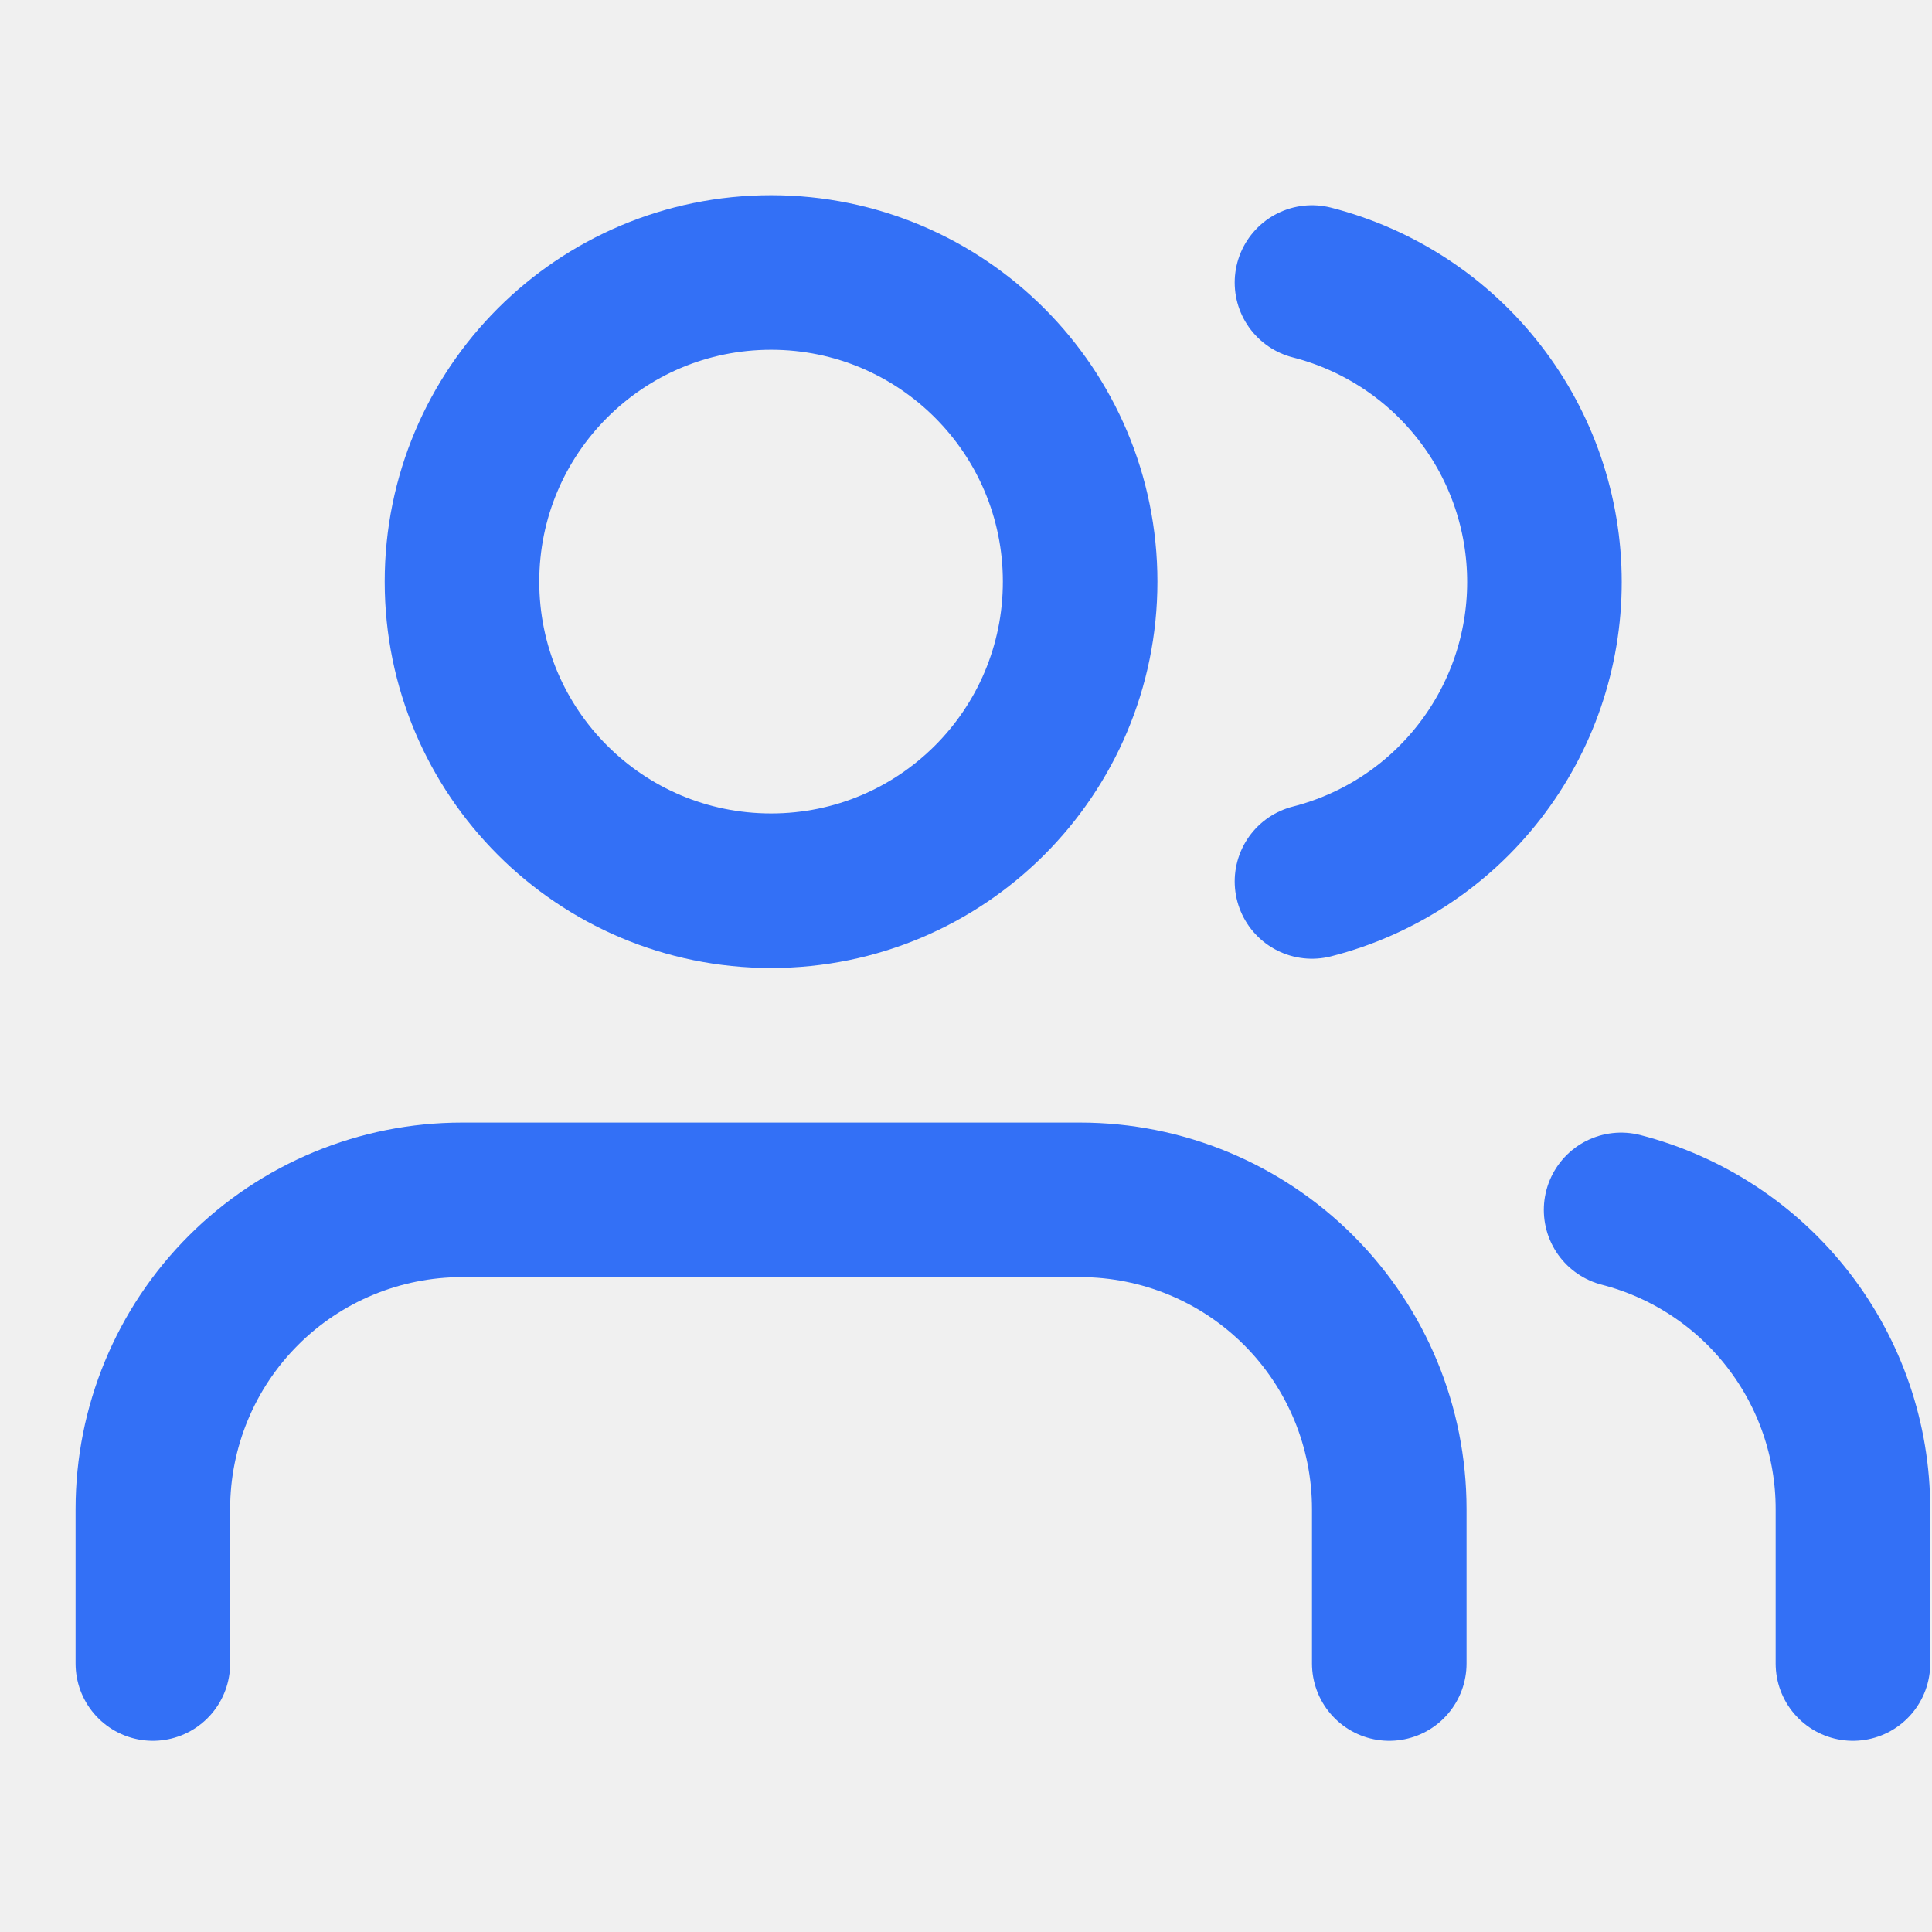
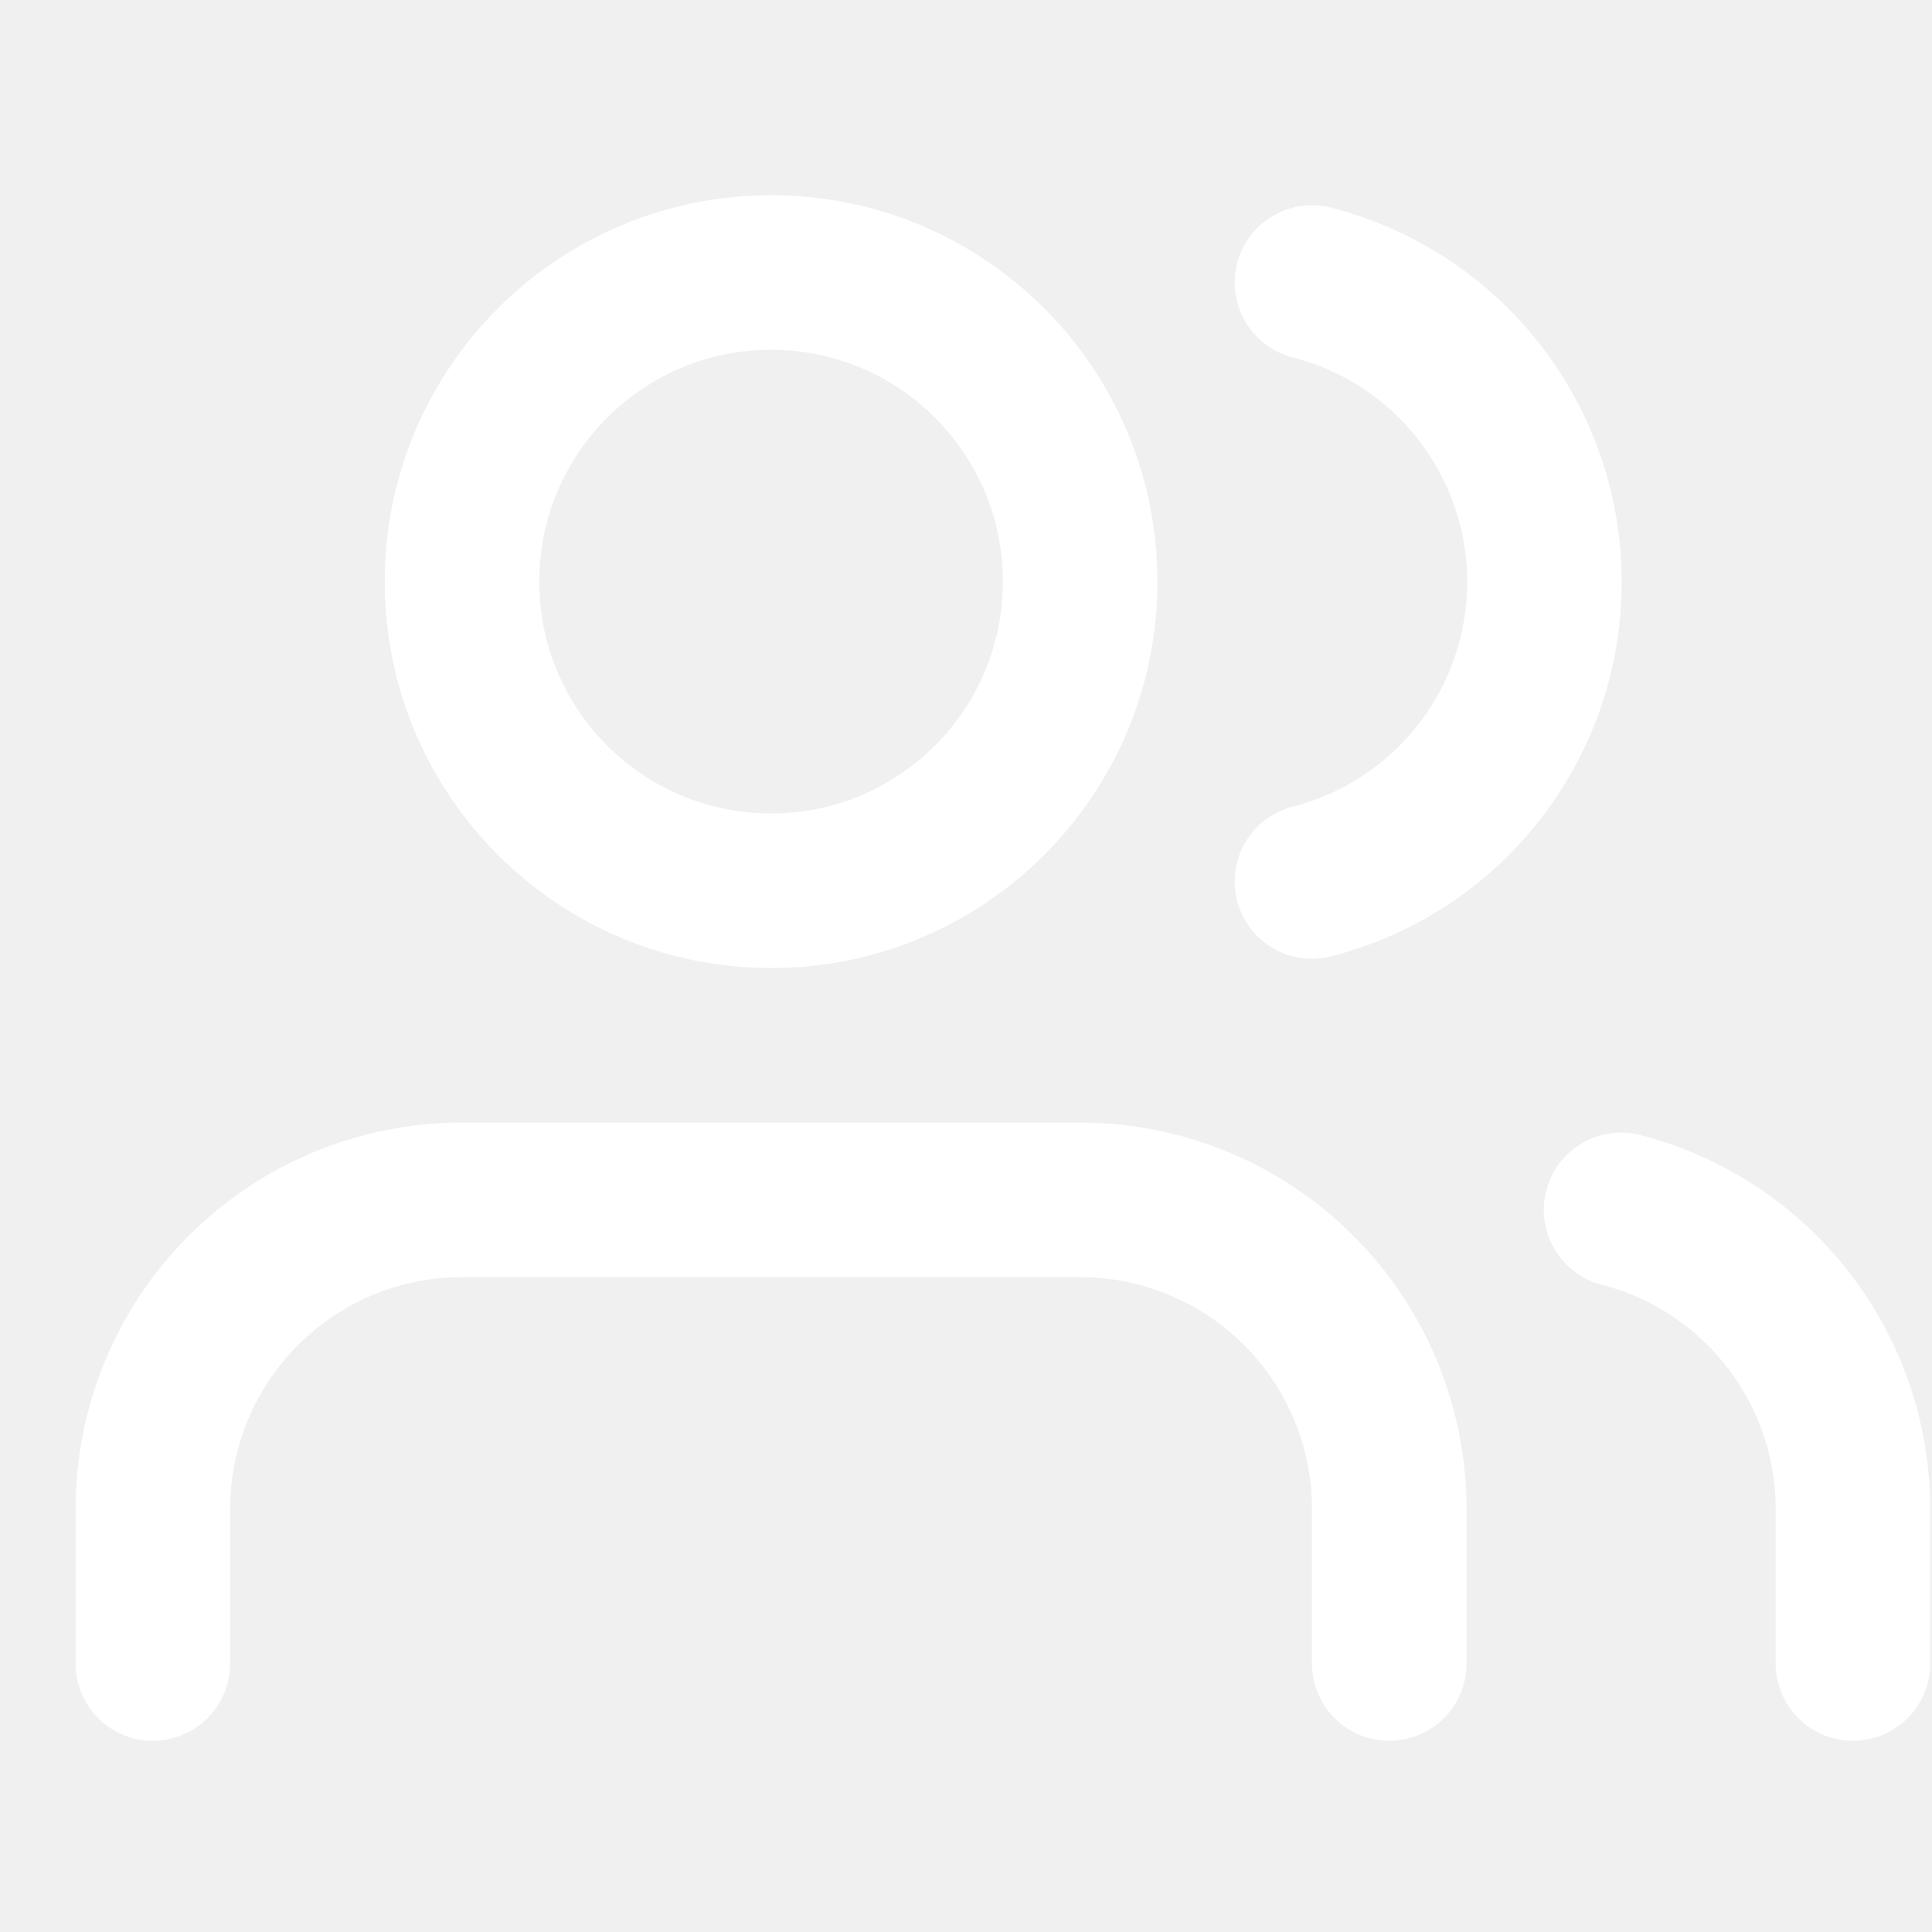
<svg xmlns="http://www.w3.org/2000/svg" width="25" height="25" viewBox="0 0 25 25" fill="none">
  <g clip-path="url(#clip0_1388_844)">
-     <path d="M17.977 21.526V19.526C17.977 18.465 17.556 17.448 16.806 16.698C16.056 15.948 15.038 15.526 13.977 15.526H5.978C4.917 15.526 3.899 15.948 3.149 16.698C2.399 17.448 1.978 18.465 1.978 19.526V21.526" stroke="#3370F6" stroke-width="2" stroke-linecap="round" stroke-linejoin="round" />
-     <path d="M9.978 11.526C12.187 11.526 13.977 9.736 13.977 7.526C13.977 5.317 12.187 3.526 9.978 3.526C7.768 3.526 5.978 5.317 5.978 7.526C5.978 9.736 7.768 11.526 9.978 11.526Z" stroke="#3370F6" stroke-width="2" stroke-linecap="round" stroke-linejoin="round" />
-     <path d="M23.977 21.526V19.526C23.977 18.64 23.682 17.779 23.139 17.079C22.596 16.378 21.836 15.878 20.977 15.656" stroke="#3370F6" stroke-width="2" stroke-linecap="round" stroke-linejoin="round" />
-     <path d="M16.977 3.656C17.838 3.877 18.601 4.377 19.145 5.079C19.69 5.78 19.985 6.643 19.985 7.531C19.985 8.42 19.69 9.282 19.145 9.984C18.601 10.686 17.838 11.186 16.977 11.406" stroke="#3370F6" stroke-width="2" stroke-linecap="round" stroke-linejoin="round" />
+     <path d="M17.977 21.526V19.526C17.977 18.465 17.556 17.448 16.806 16.698C16.056 15.948 15.038 15.526 13.977 15.526H5.978C4.917 15.526 3.899 15.948 3.149 16.698C2.399 17.448 1.978 18.465 1.978 19.526V21.526" stroke="white" stroke-width="2" stroke-linecap="round" stroke-linejoin="round" />
+     <path d="M9.978 11.526C12.187 11.526 13.977 9.736 13.977 7.526C13.977 5.317 12.187 3.526 9.978 3.526C7.768 3.526 5.978 5.317 5.978 7.526C5.978 9.736 7.768 11.526 9.978 11.526Z" stroke="white" stroke-width="2" stroke-linecap="round" stroke-linejoin="round" />
+     <path d="M23.977 21.526V19.526C23.977 18.64 23.682 17.779 23.139 17.079C22.596 16.378 21.836 15.878 20.977 15.656" stroke="white" stroke-width="2" stroke-linecap="round" stroke-linejoin="round" />
+     <path d="M16.977 3.656C17.838 3.877 18.601 4.377 19.145 5.079C19.69 5.78 19.985 6.643 19.985 7.531C19.985 8.42 19.69 9.282 19.145 9.984C18.601 10.686 17.838 11.186 16.977 11.406" stroke="white" stroke-width="2" stroke-linecap="round" stroke-linejoin="round" />
  </g>
  <defs>
    <clipPath id="clip0_1388_844">
      <rect width="24" height="24" fill="white" transform="translate(0.977539 0.526367)" />
    </clipPath>
  </defs>
</svg>
